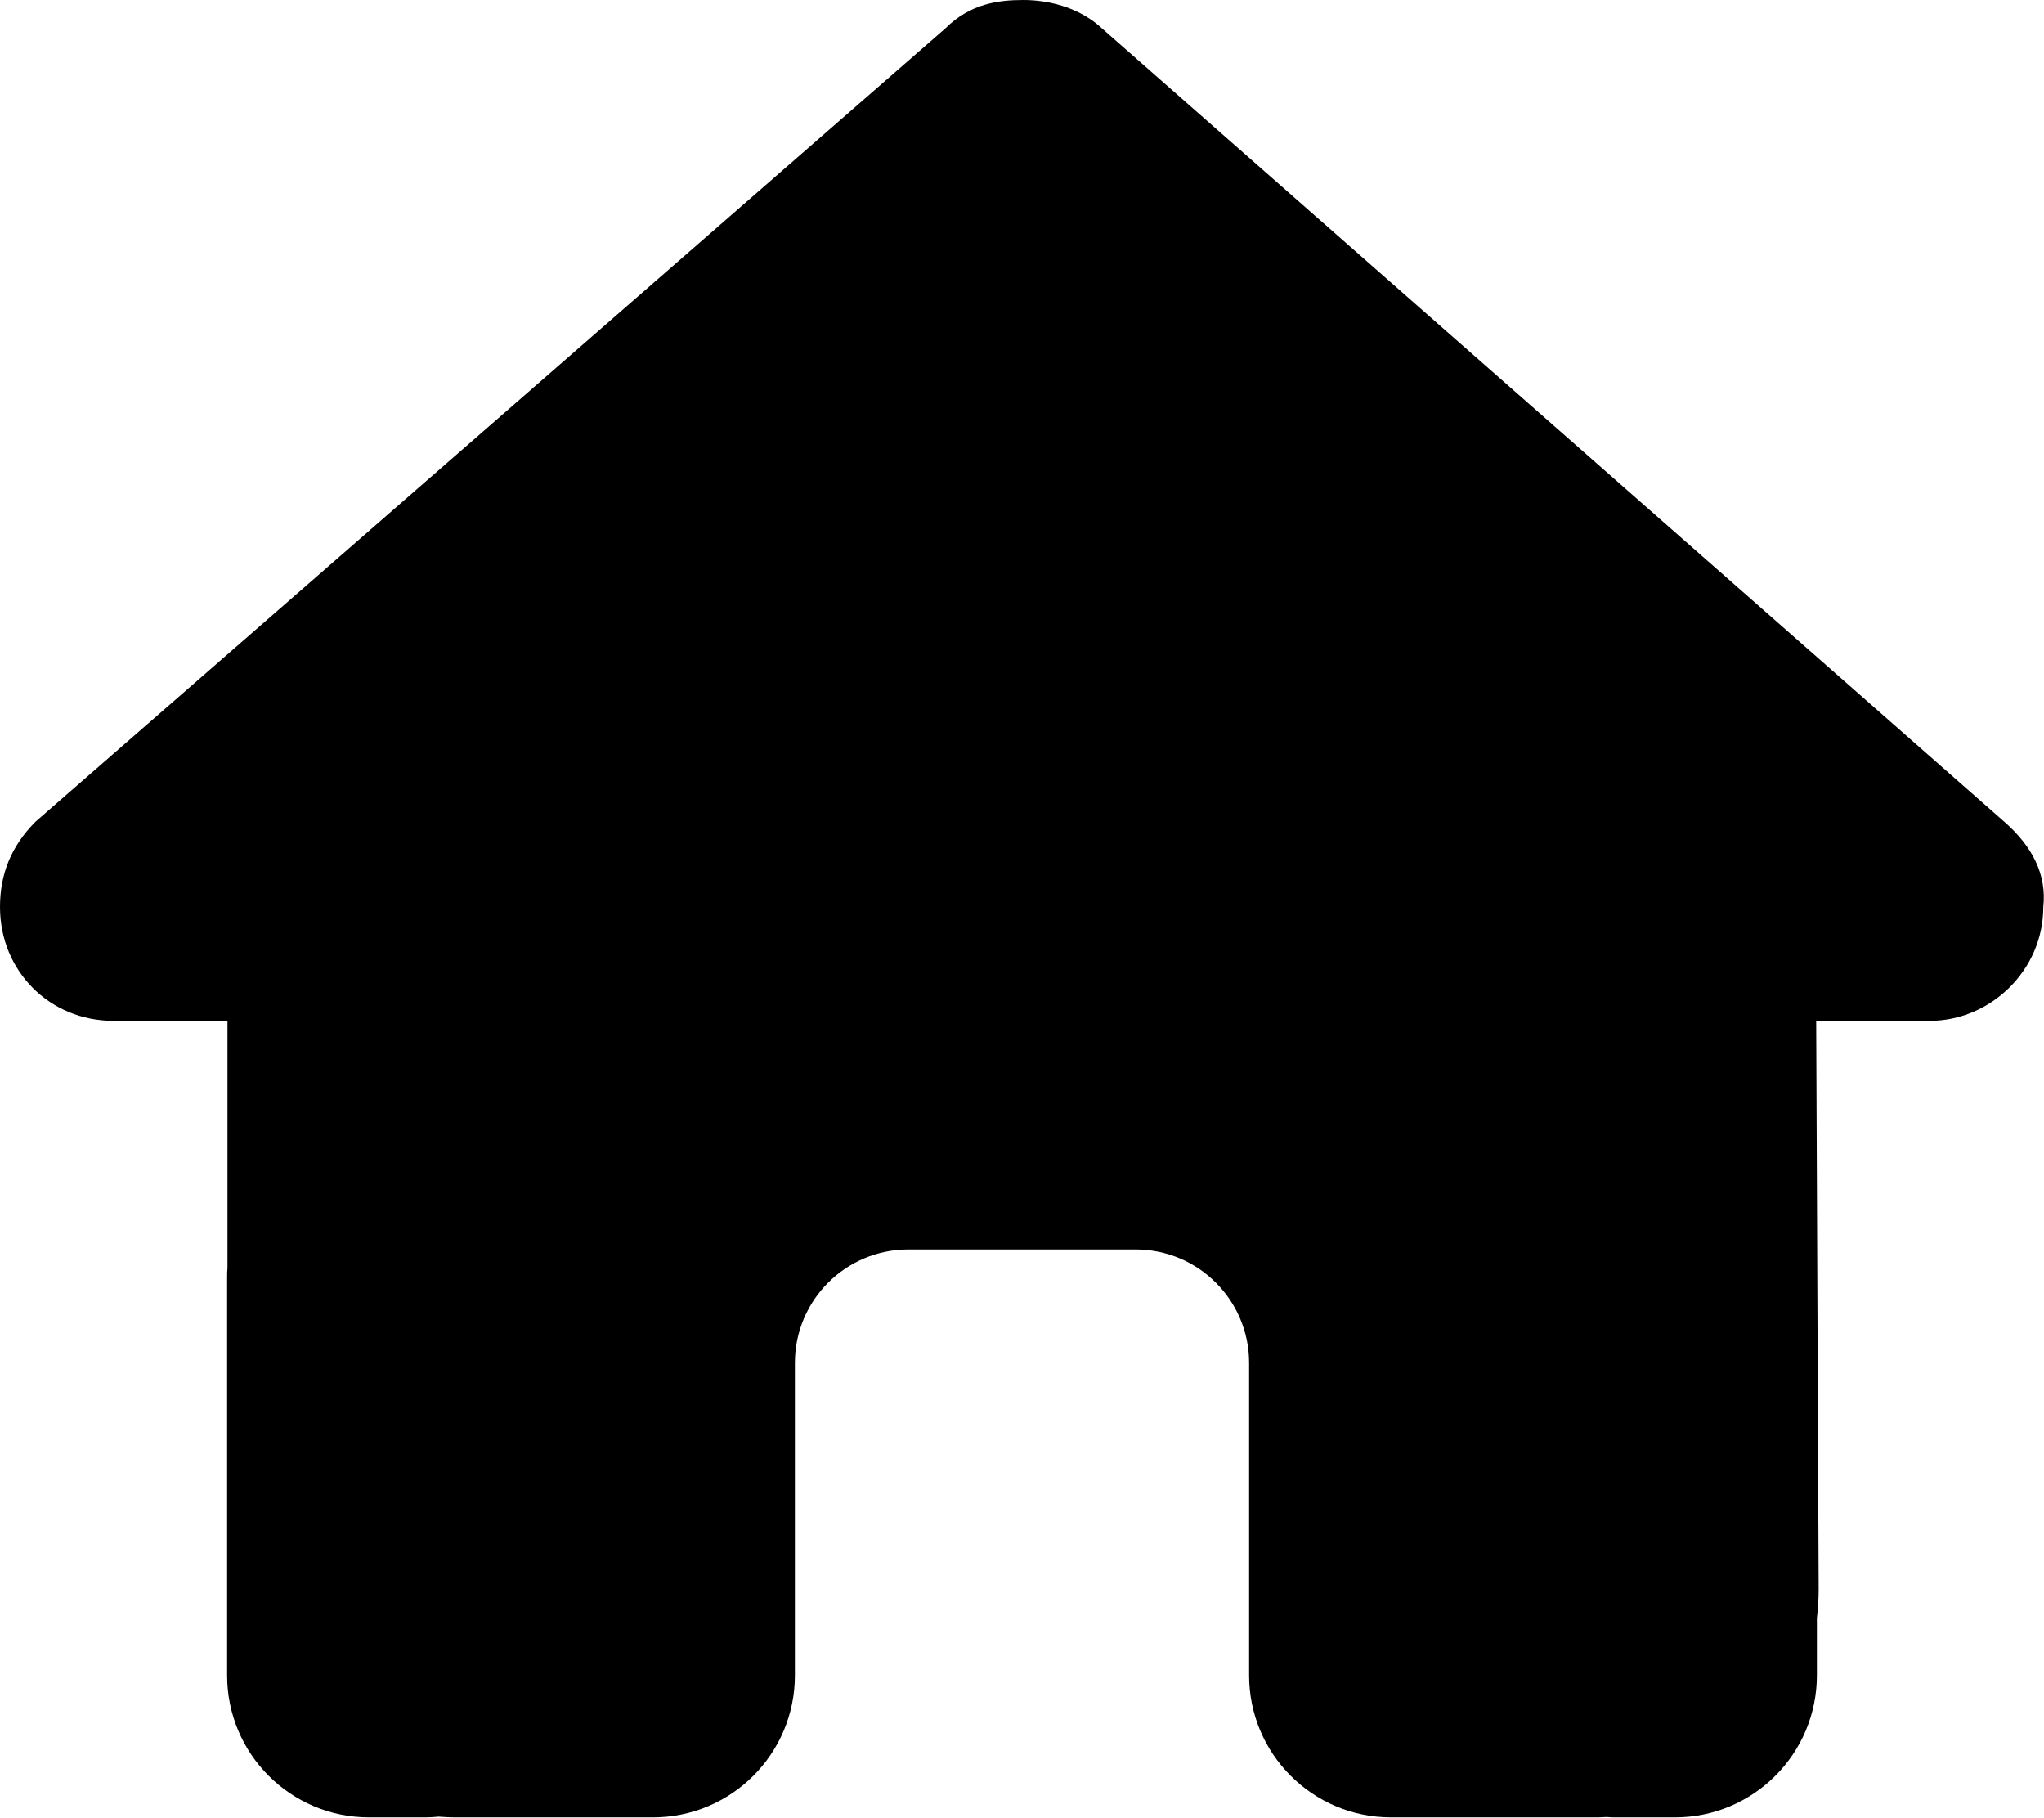
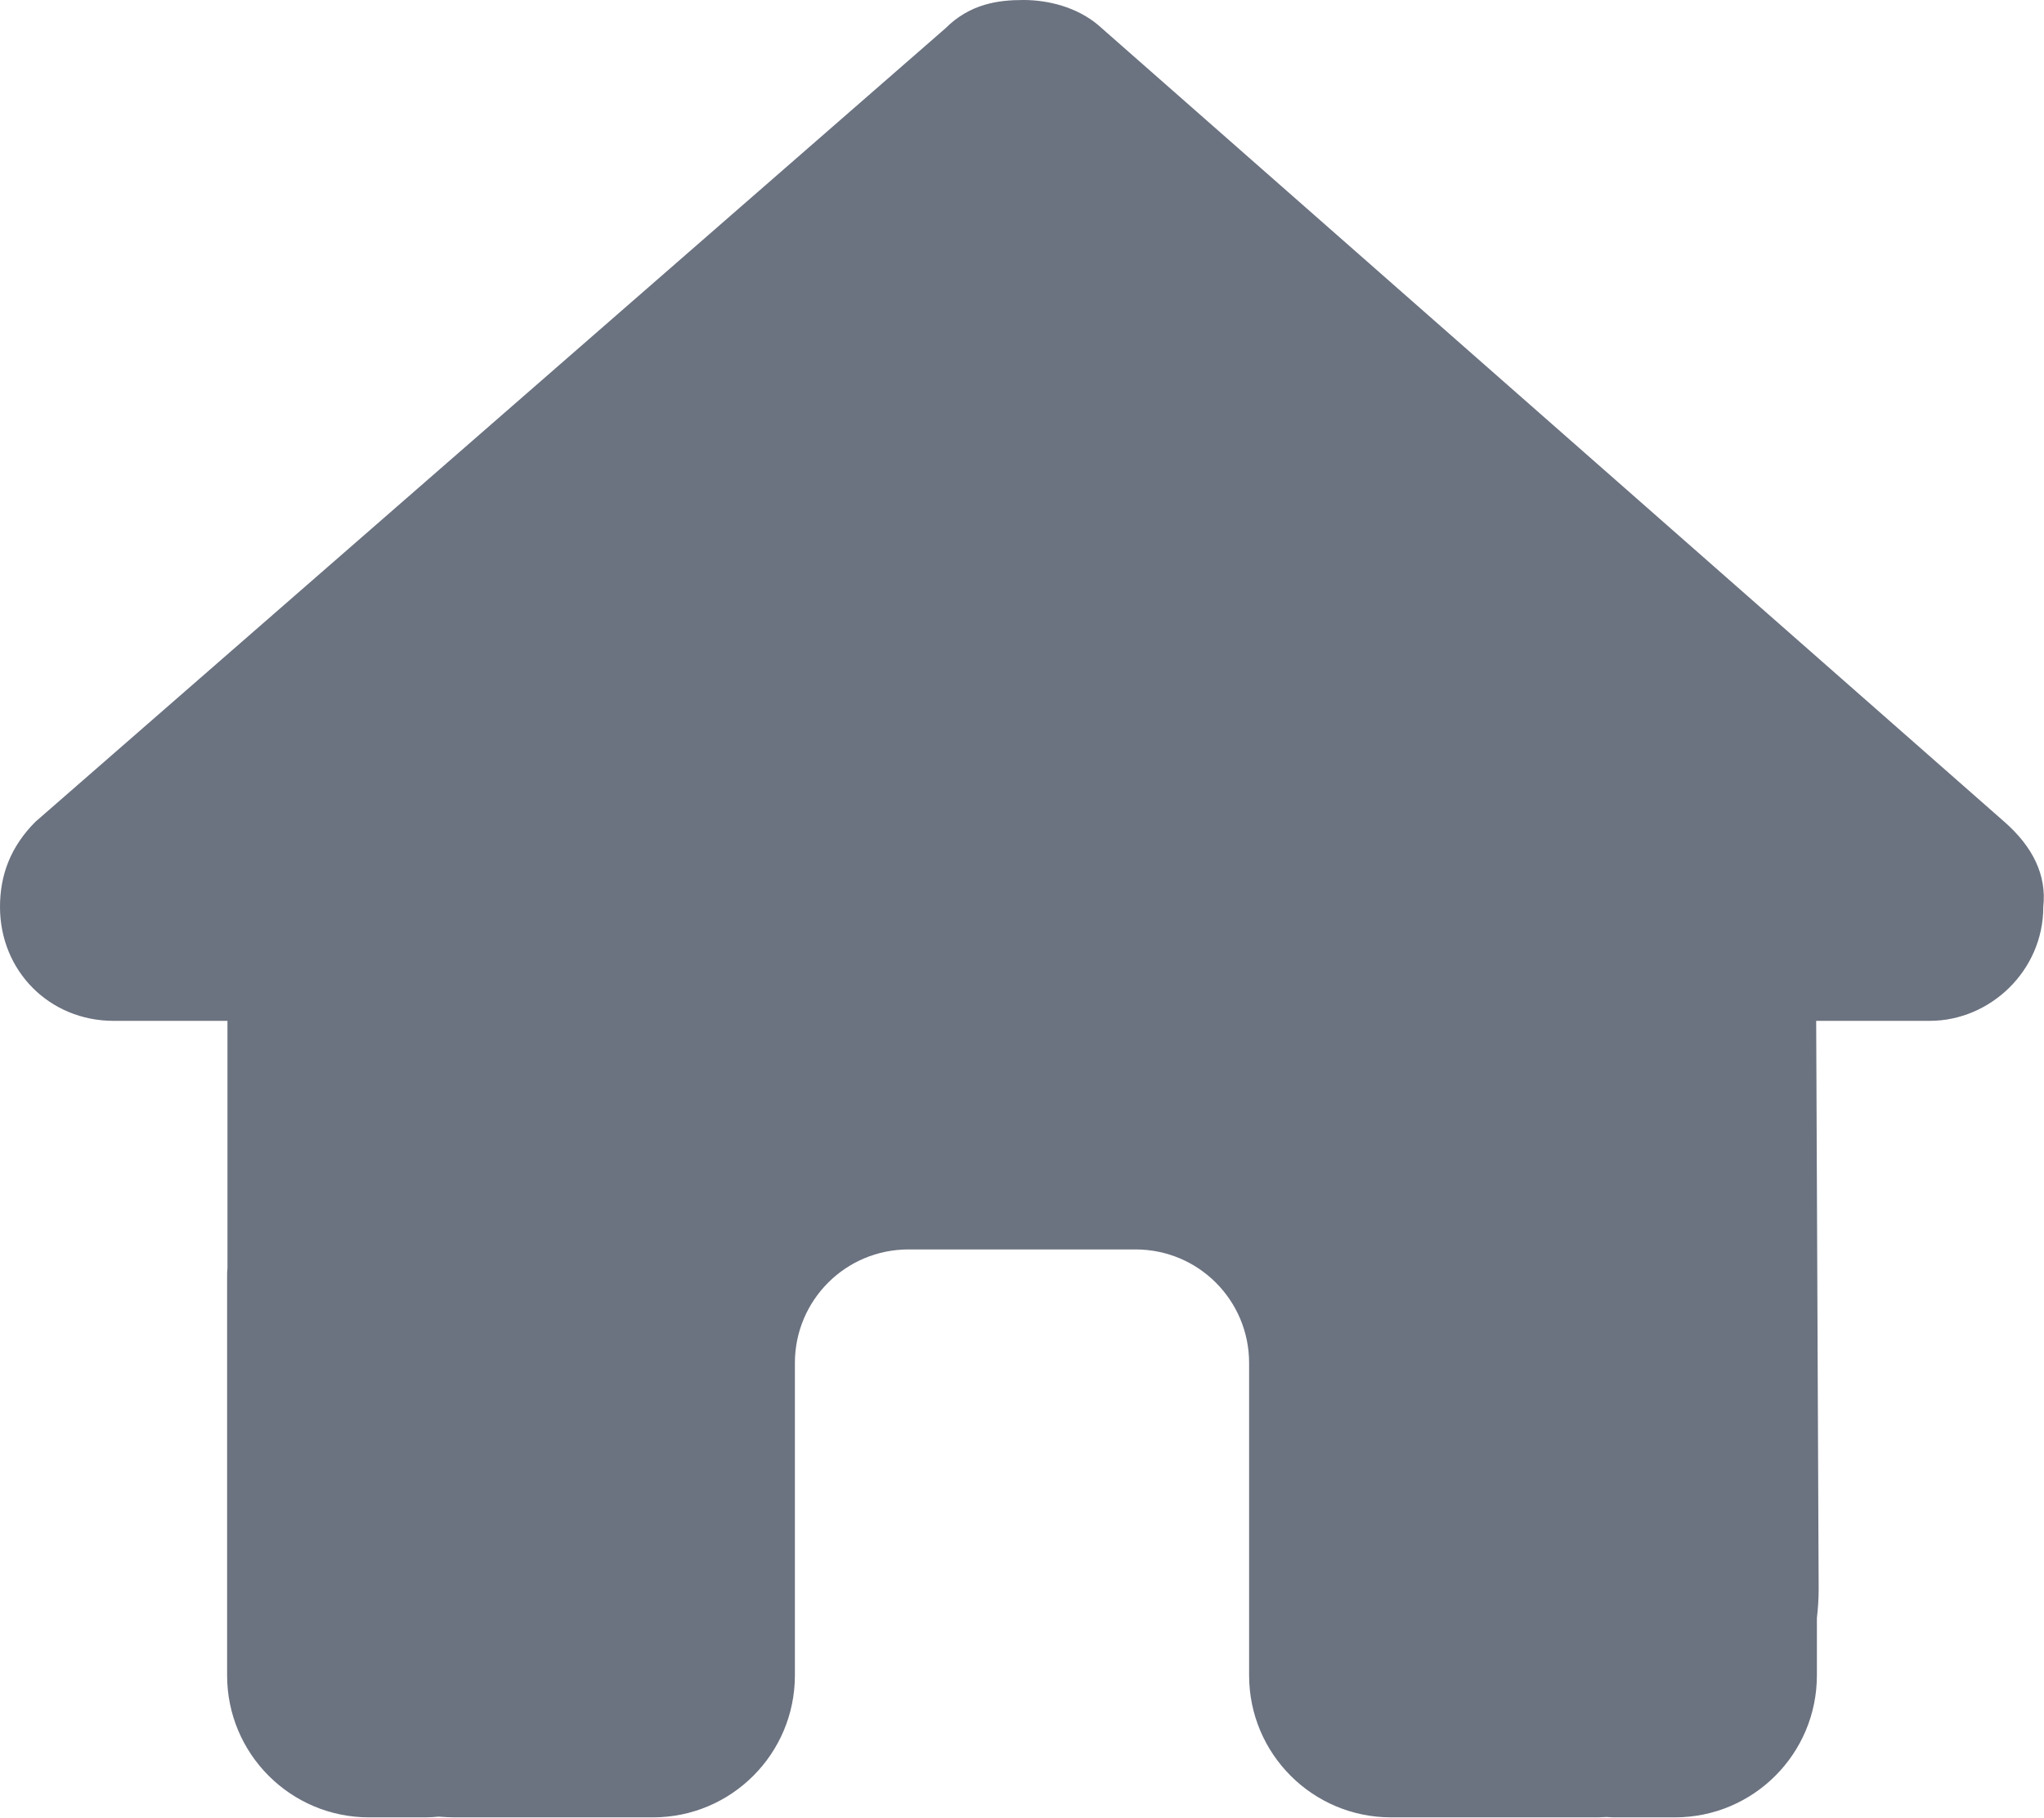
<svg xmlns="http://www.w3.org/2000/svg" viewBox="0 0 576 512">
-   <path d="M575.8 255.5c0 18-15 32.1-32 32.1h-32l.7 160.2c0 2.7-.2 5.4-.5 8.1V472c0 22.1-17.9 40-40 40h-16c-1.1 0-2.2 0-3.3-.1-1.4.1-2.8.1-4.2.1H392c-22.1 0-40-17.9-40-40v-88c0-17.7-14.3-32-32-32h-64c-17.7 0-32 14.3-32 32v88c0 22.1-17.9 40-40 40h-55.9c-1.5 0-3-.1-4.5-.2-1.2.1-2.4.2-3.6.2h-16c-22.1 0-40-17.9-40-40V360c0-.9 0-1.9.1-2.8v-69.6H32c-18 0-32-14-32-32.1 0-9 3-17 10-24L266.4 8c7-7 15-8 22-8s15 2 21 7l255.4 224.5c8 7 12 15 11 24z" />
+   <path d="M575.8 255.5c0 18-15 32.1-32 32.1h-32l.7 160.2c0 2.7-.2 5.4-.5 8.1V472c0 22.1-17.9 40-40 40h-16c-1.1 0-2.2 0-3.3-.1-1.4.1-2.8.1-4.2.1H392c-22.1 0-40-17.9-40-40v-88c0-17.7-14.3-32-32-32h-64c-17.7 0-32 14.3-32 32v88c0 22.1-17.9 40-40 40h-55.9c-1.5 0-3-.1-4.5-.2-1.2.1-2.4.2-3.6.2h-16c-22.1 0-40-17.9-40-40V360c0-.9 0-1.9.1-2.8v-69.6H32c-18 0-32-14-32-32.1 0-9 3-17 10-24L266.4 8c7-7 15-8 22-8s15 2 21 7l255.4 224.5c8 7 12 15 11 24z" fill="#6b7280" />
</svg>
